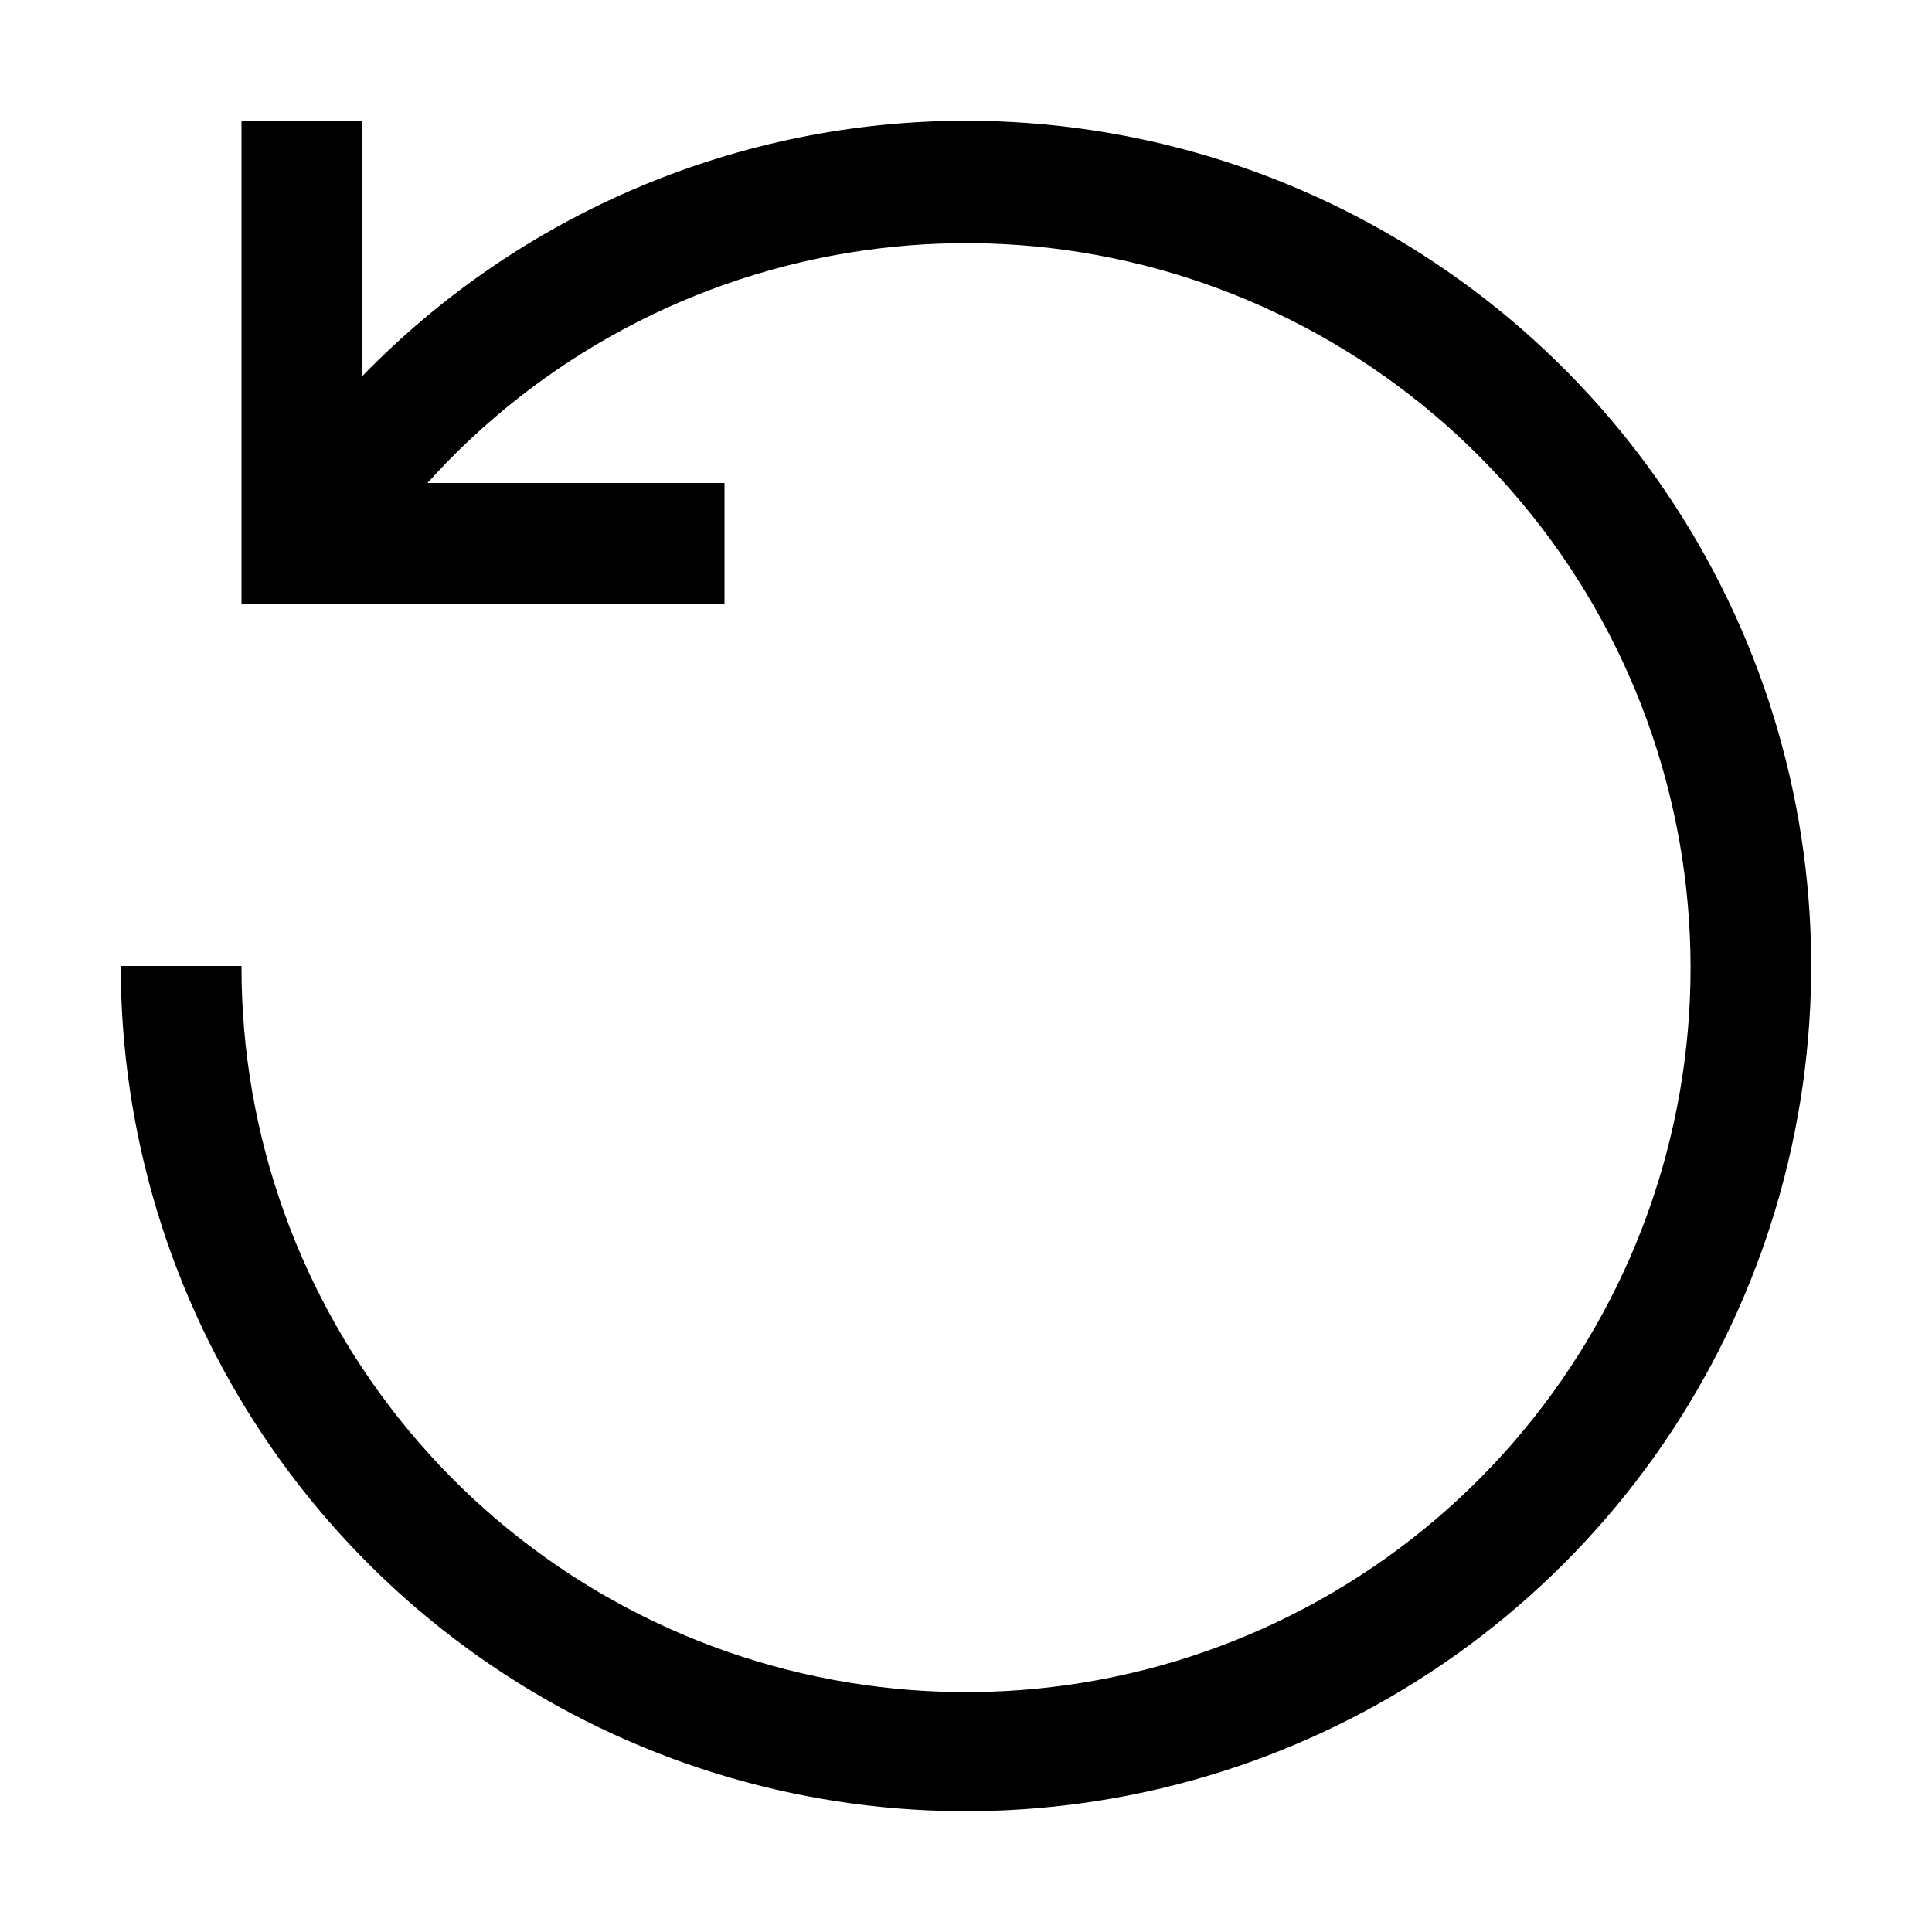
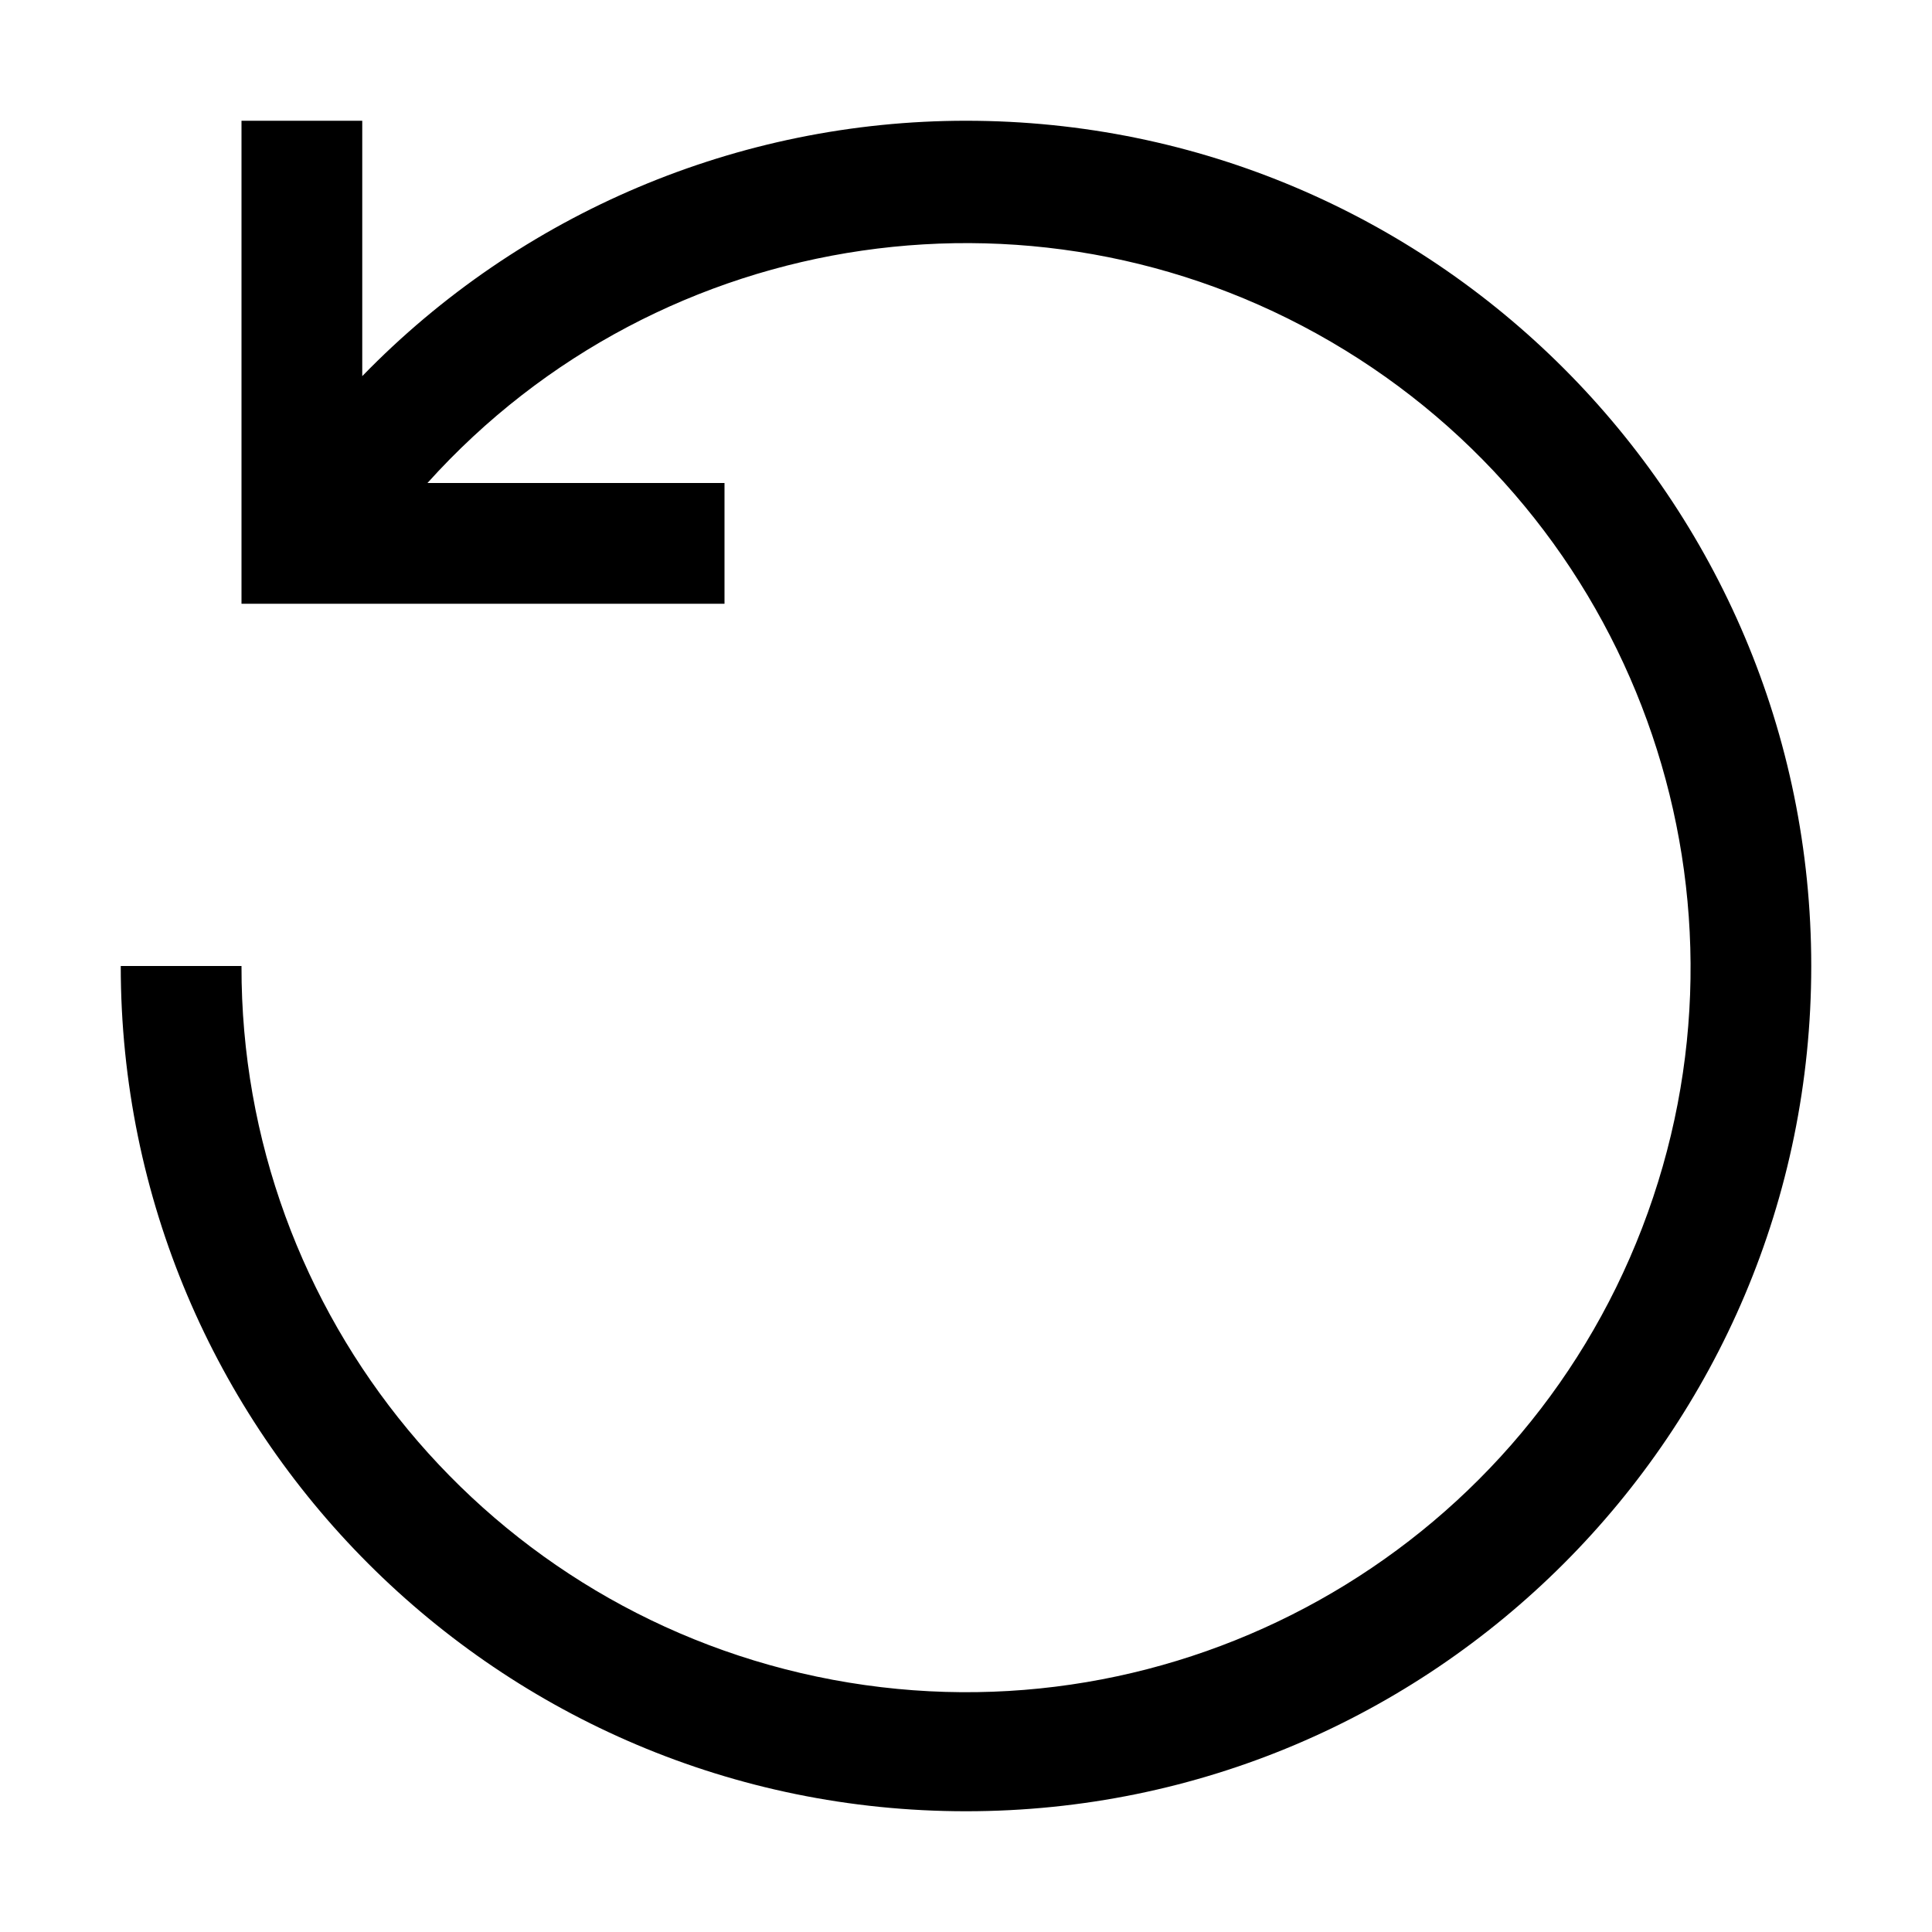
<svg xmlns="http://www.w3.org/2000/svg" id="strib-arrow-counterclockwise" viewBox="0 0 16 16" width="16" height="16" fill="currentcolor" class="strib-icon strib-arrow-counterclockwise">
-   <path d="M3,1L3,3.115C3.65,2.446 4.427,1.914 5.286,1.551C6.145,1.188 7.068,1 8,1C9.385,1 10.738,1.411 11.889,2.18C13.04,2.949 13.938,4.042 14.468,5.321C14.997,6.6 15.135,8.008 14.865,9.366C14.595,10.724 13.929,11.971 12.95,12.95C11.971,13.929 10.724,14.595 9.366,14.865C8.008,15.135 6.6,14.997 5.321,14.467C4.042,13.938 2.949,13.04 2.18,11.889C1.411,10.738 1,9.384 1,8L2,8C1.997,9.402 2.485,10.761 3.38,11.841C4.274,12.921 5.519,13.654 6.897,13.911C8.276,14.169 9.701,13.936 10.925,13.253C12.15,12.569 13.096,11.478 13.6,10.169C14.104,8.861 14.133,7.417 13.683,6.089C13.233,4.76 12.332,3.632 11.137,2.899C9.941,2.166 8.527,1.874 7.139,2.076C5.752,2.277 4.478,2.958 3.54,4L6,4L6,5L2,5L2,1L3,1Z" />
+   <path d="M3 1v2.115A6.97 6.97 0 0 1 8 1a7 7 0 1 1-7 7h1a6 6 0 1 0 1.54-4H6v1H2V1z" />
</svg>
